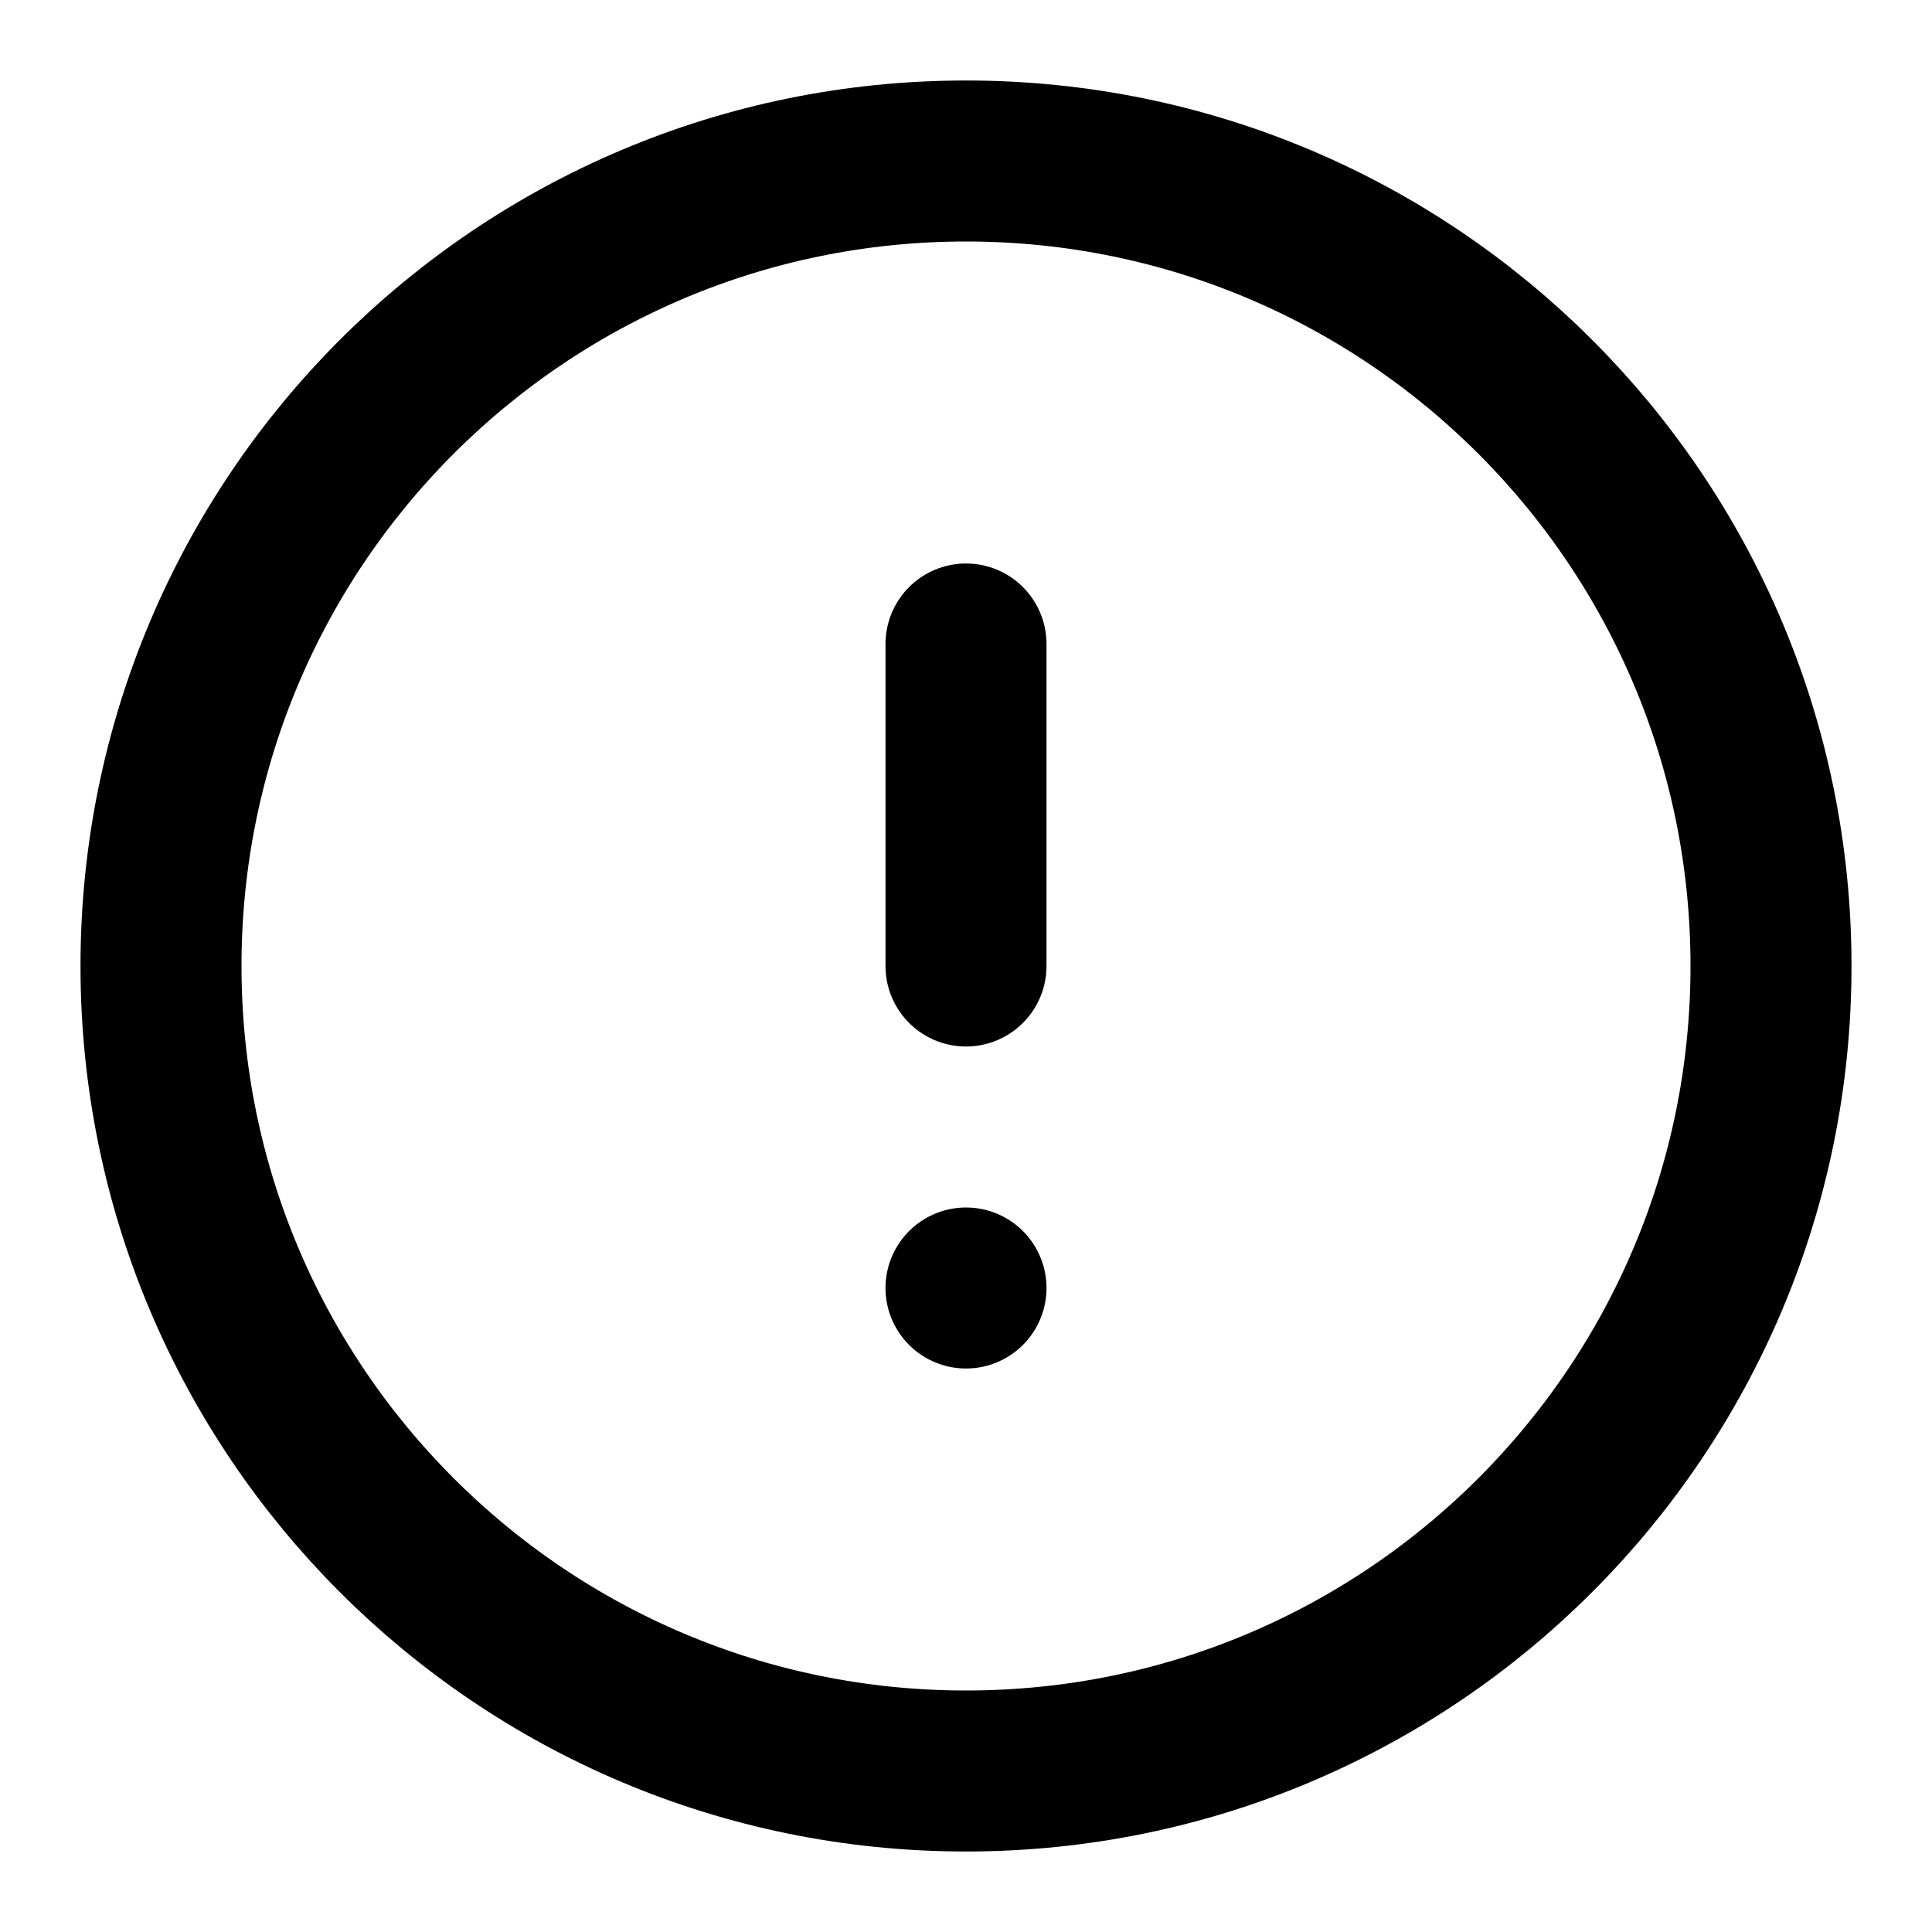
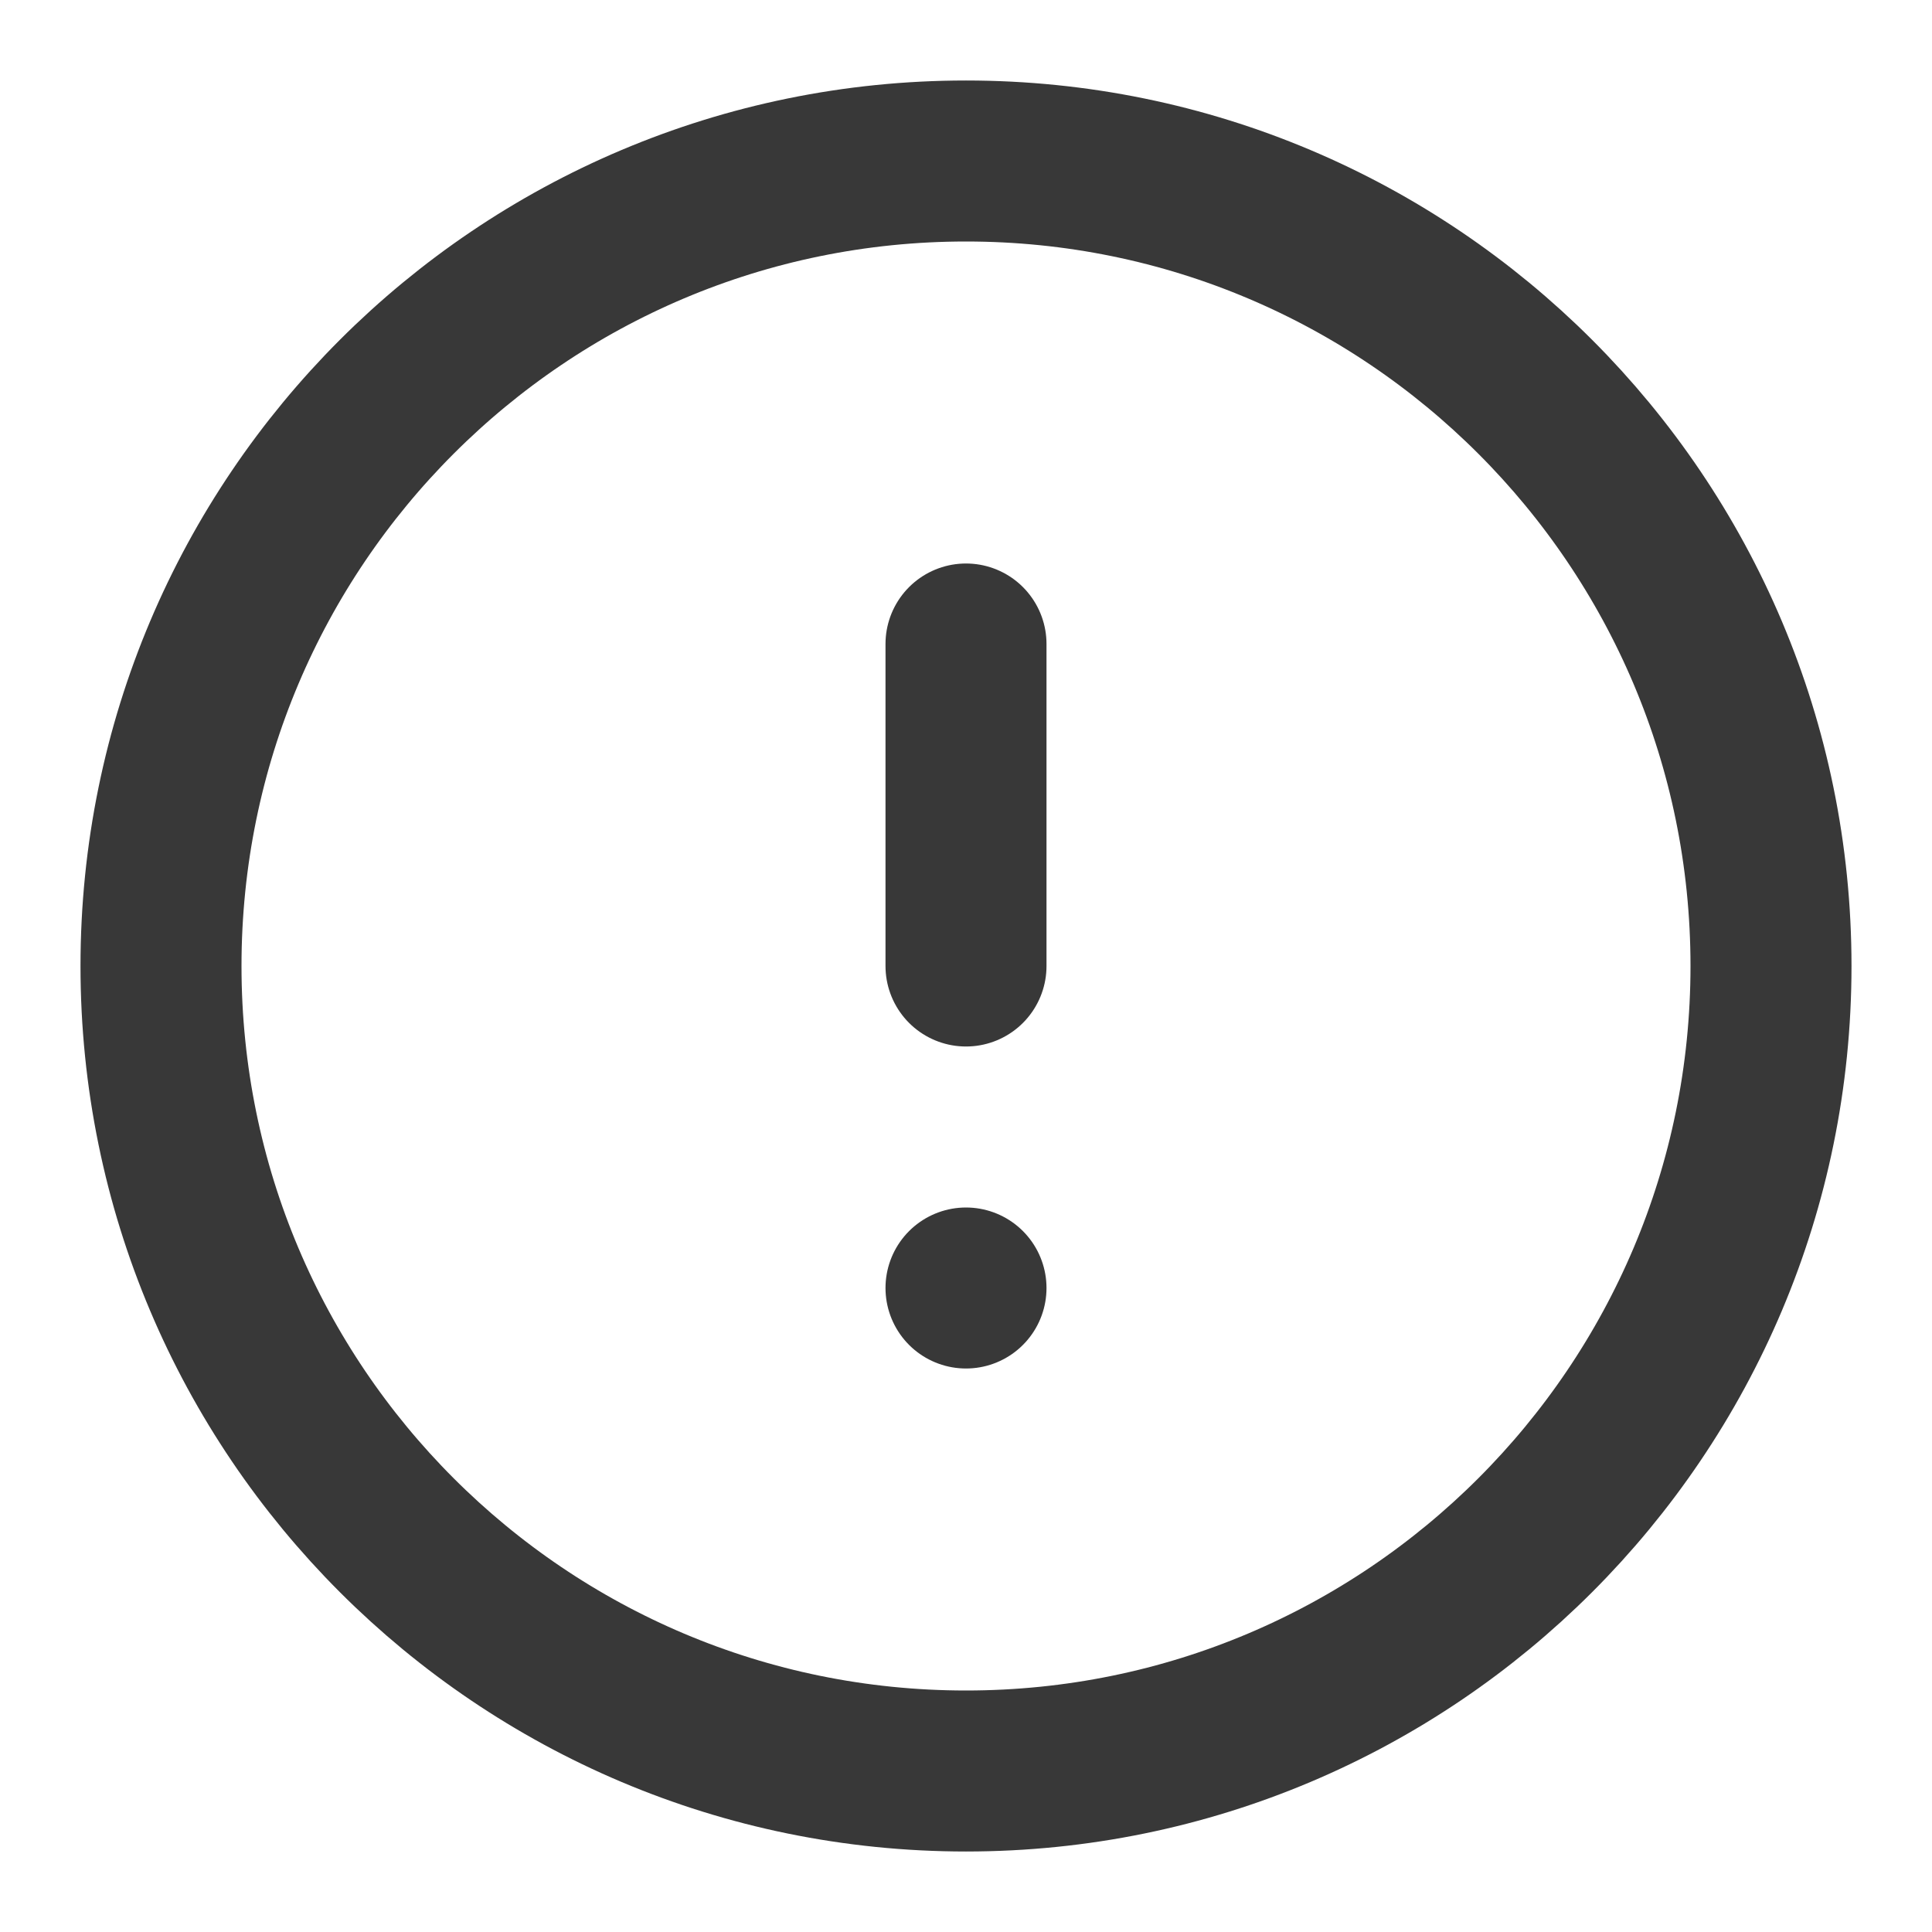
<svg xmlns="http://www.w3.org/2000/svg" height="800px" viewBox="0 0 24 24" width="800px">
  <g id="Complete">
    <g id="alert-circle">
      <g>
-         <line fill="none" stroke="#000000" stroke-linecap="round" stroke-linejoin="round" stroke-width="2" x1="12" x2="12" y1="8" y2="12" />
-         <line fill="none" stroke="#000000" stroke-linecap="round" stroke-linejoin="round" stroke-width="2" x1="12" x2="12" y1="16" y2="16" />
-         <circle cx="12" cy="12" data-name="--Circle" fill="none" id="_--Circle" r="10" stroke="#000000" stroke-linecap="round" stroke-linejoin="round" stroke-width="2" />
+         <line fill="none" stroke="#383838" stroke-linecap="round" stroke-linejoin="round" stroke-width="2" x1="12" x2="12" y1="8" y2="12" />
+         <line fill="none" stroke="#383838" stroke-linecap="round" stroke-linejoin="round" stroke-width="2" x1="12" x2="12" y1="16" y2="16" />
+         <circle cx="12" cy="12" data-name="--Circle" fill="none" id="_--Circle" r="10" stroke="#383838" stroke-linecap="round" stroke-linejoin="round" stroke-width="2" />
      </g>
    </g>
  </g>
</svg>
